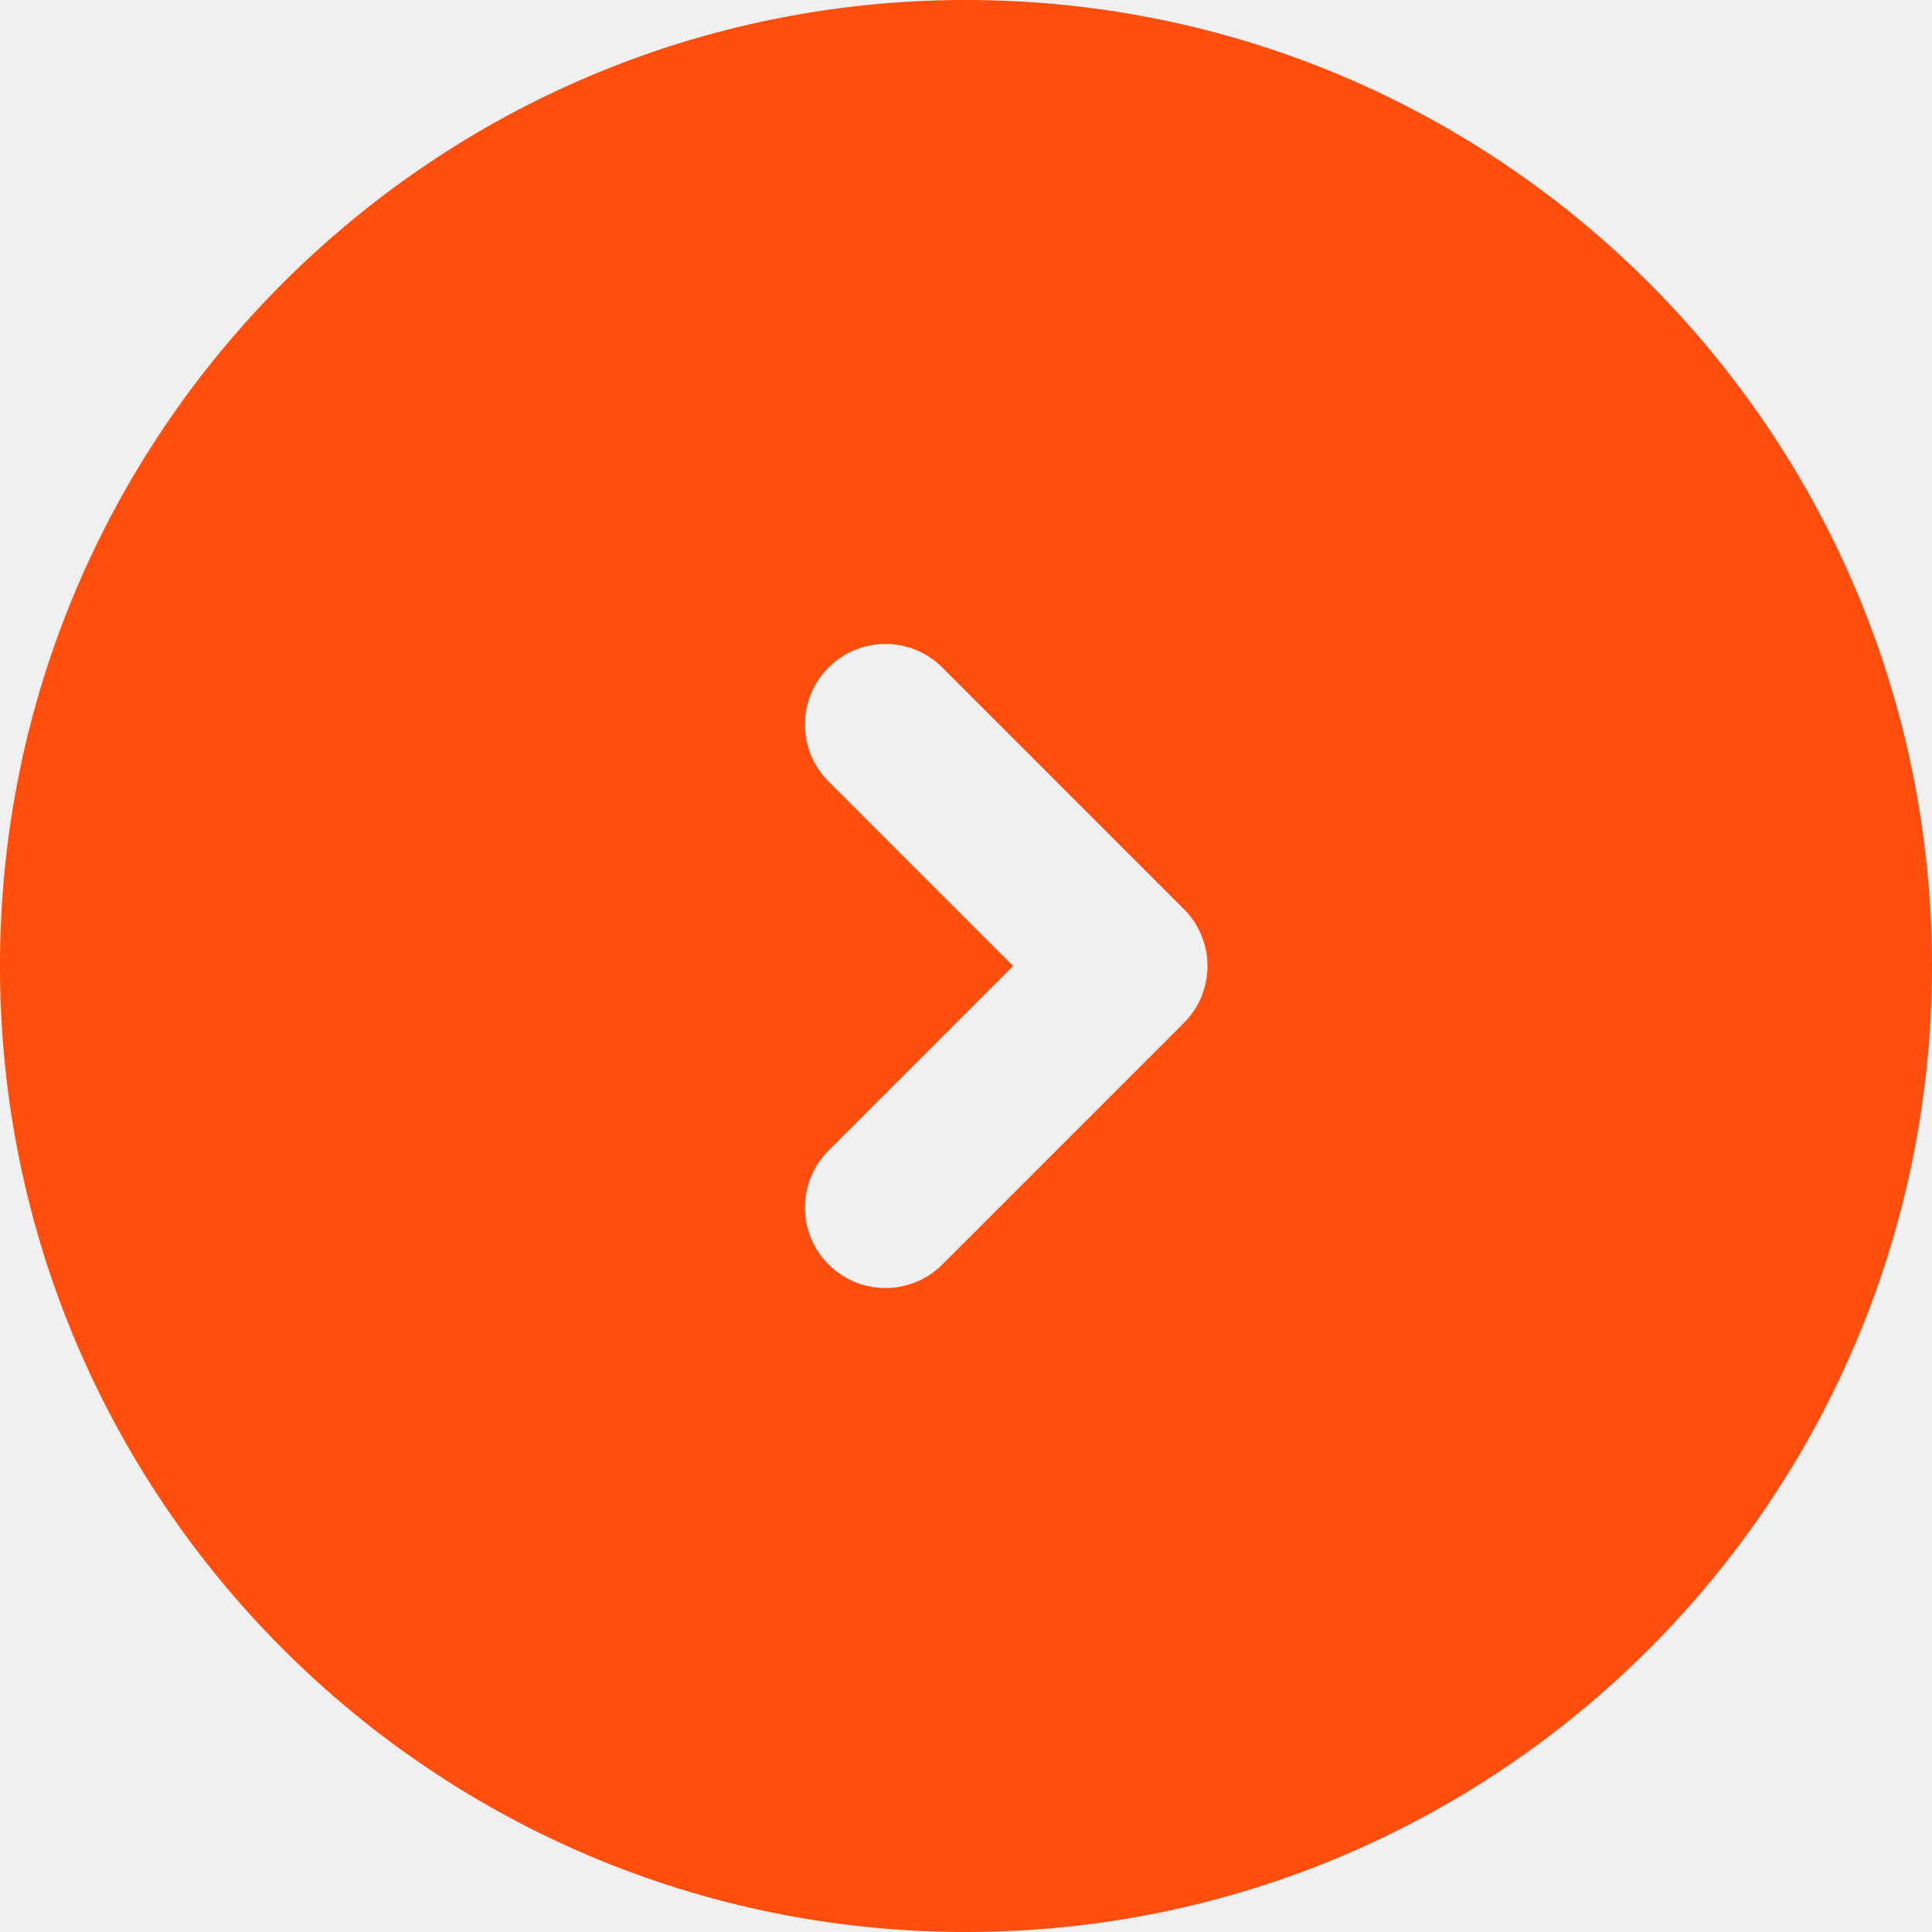
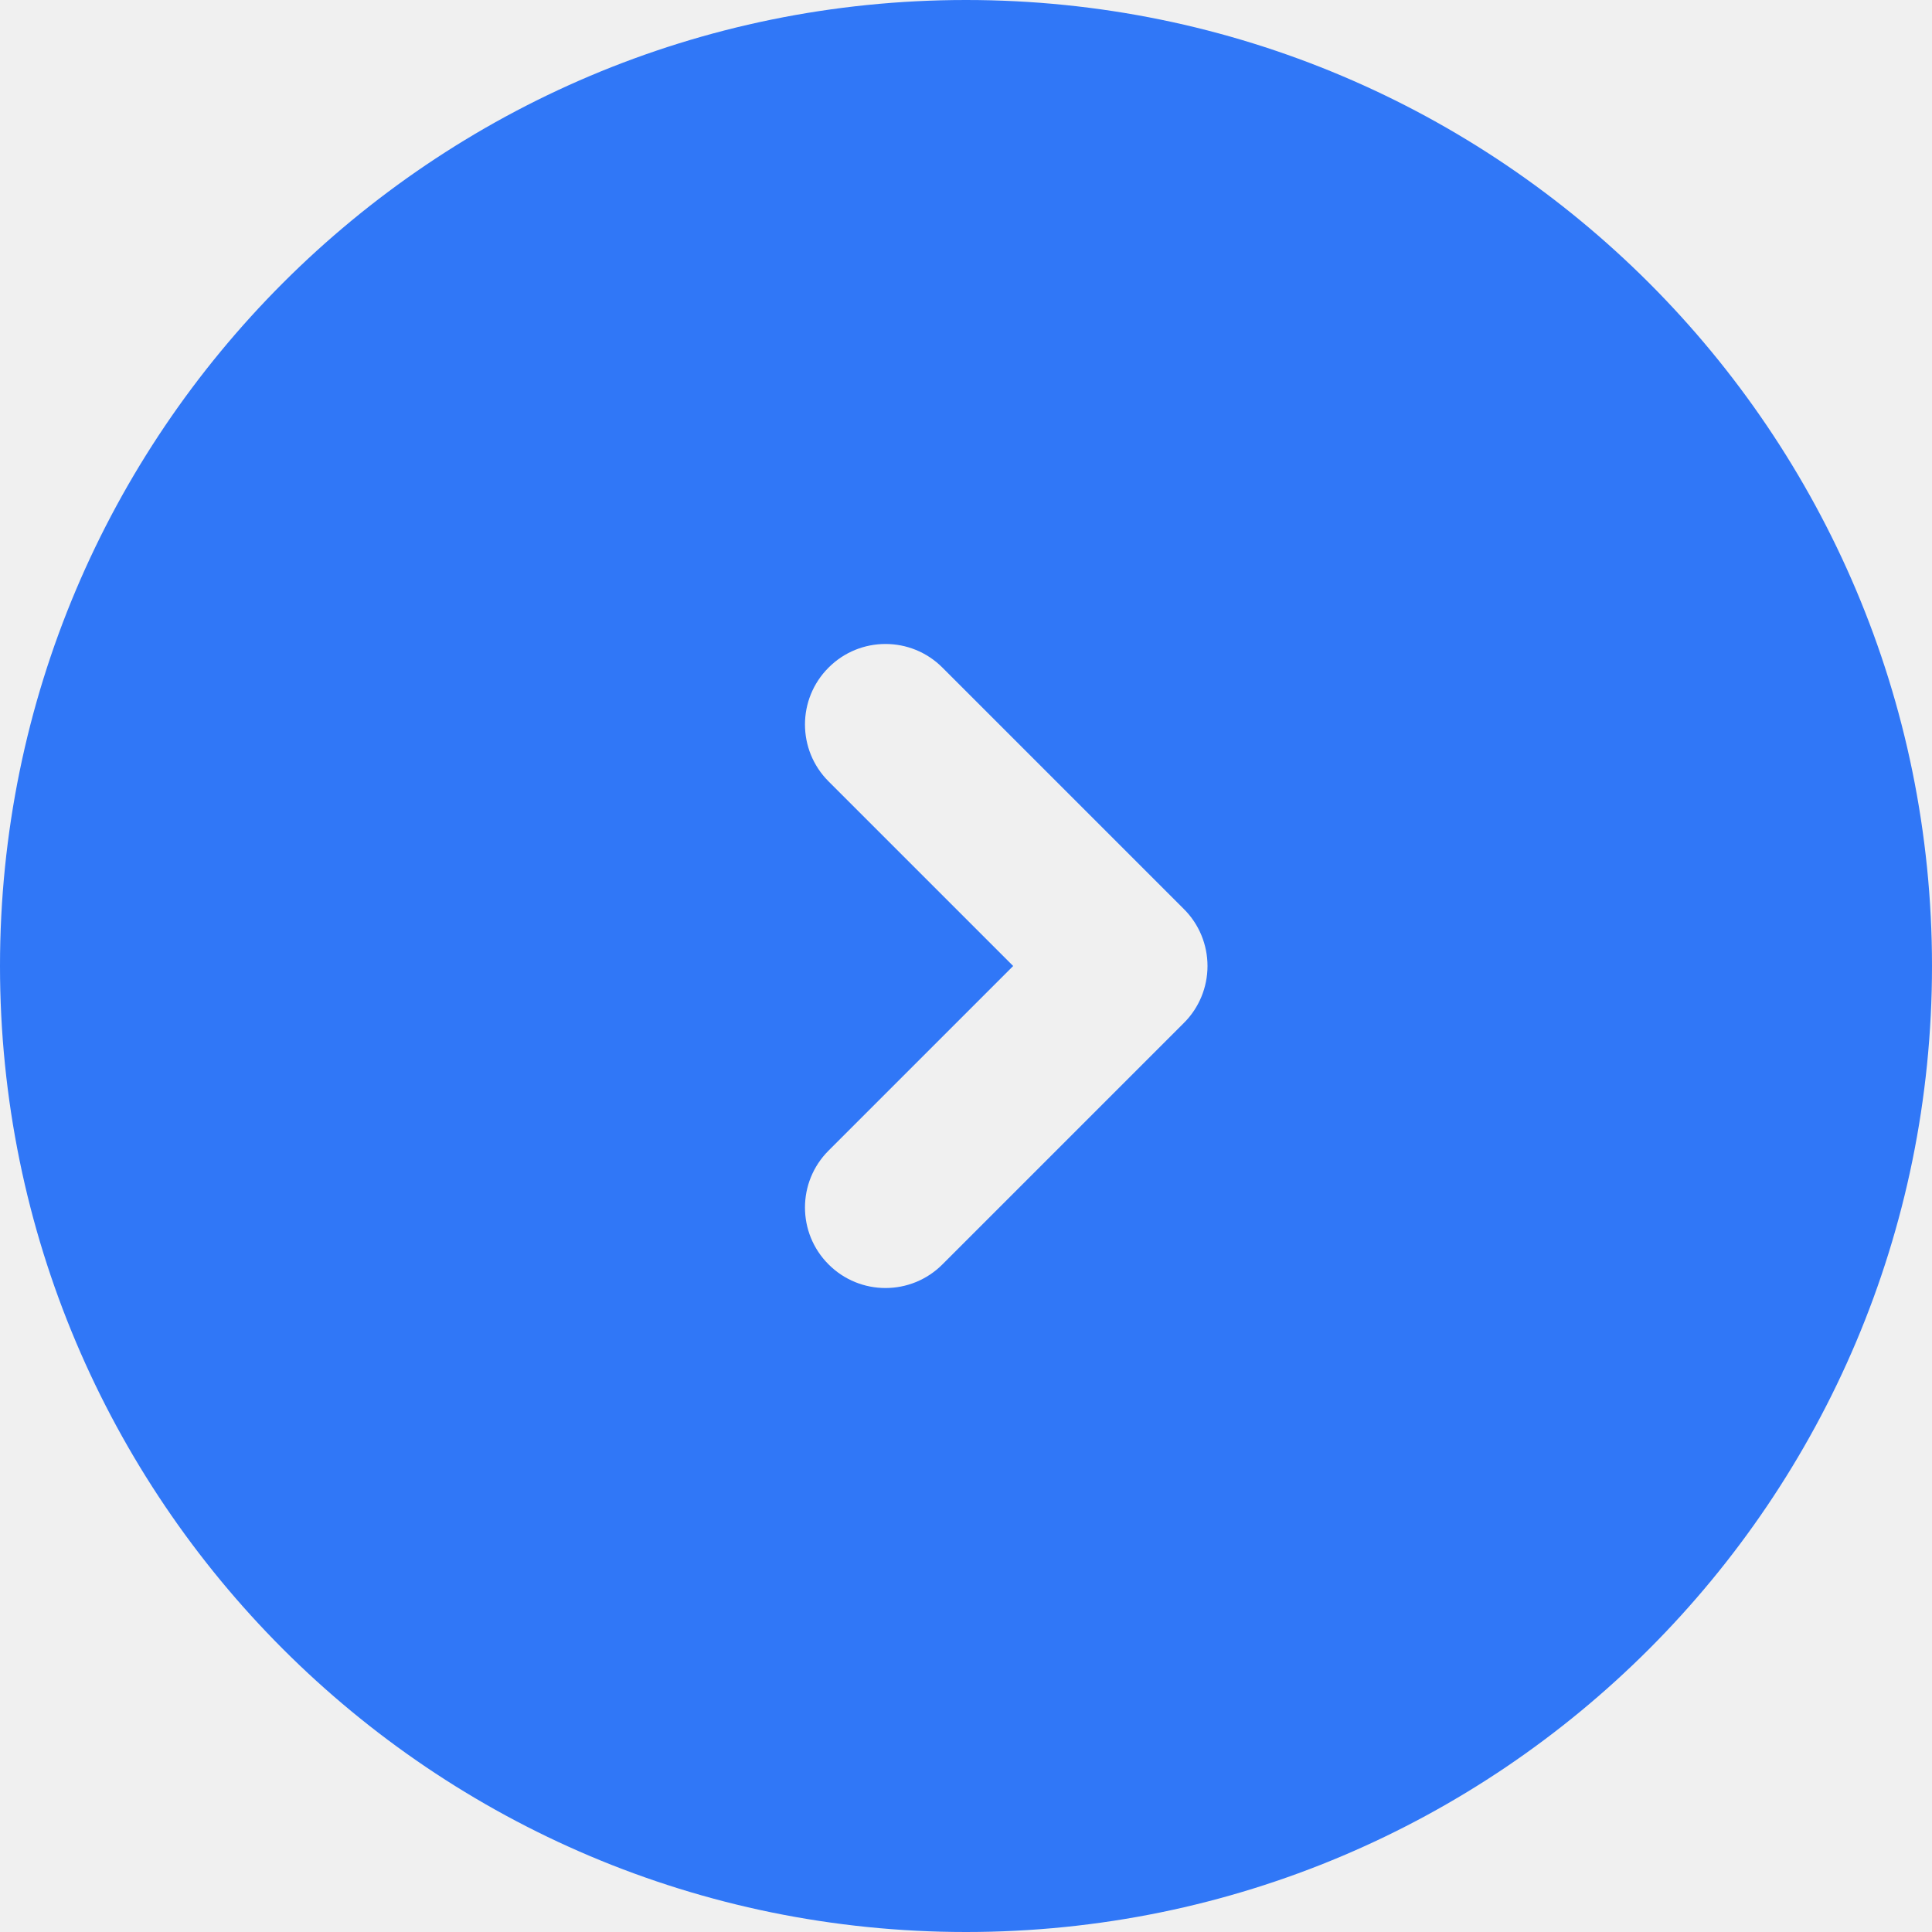
<svg xmlns="http://www.w3.org/2000/svg" width="24" height="24" viewBox="0 0 24 24" fill="none">
-   <path fill-rule="evenodd" clip-rule="evenodd" d="M12 0C5.373 0 0 5.373 0 12C0 18.627 5.373 24 12 24C18.627 24 24 18.627 24 12C24 5.373 18.627 0 12 0ZM11.707 8.293C11.317 7.902 10.683 7.902 10.293 8.293C9.902 8.683 9.902 9.317 10.293 9.707L12.586 12L10.293 14.293C9.902 14.683 9.902 15.317 10.293 15.707C10.683 16.098 11.317 16.098 11.707 15.707L14.707 12.707C14.895 12.52 15 12.265 15 12C15 11.735 14.895 11.48 14.707 11.293L11.707 8.293Z" fill="#FF4E0E" />
+   <g clip-path="url(#clip0_87404_1776)">
+     <path fill-rule="evenodd" clip-rule="evenodd" d="M12 0C5.373 0 0 5.373 0 12C0 18.627 5.373 24 12 24C18.627 24 24 18.627 24 12C24 5.373 18.627 0 12 0ZM11.707 8.293C11.317 7.902 10.683 7.902 10.293 8.293C9.902 8.683 9.902 9.317 10.293 9.707L12.586 12L10.293 14.293C9.902 14.683 9.902 15.317 10.293 15.707C10.683 16.098 11.317 16.098 11.707 15.707L14.707 12.707C14.895 12.52 15 12.265 15 12C15 11.735 14.895 11.48 14.707 11.293L11.707 8.293Z" fill="#3077F7" />
+   </g>
+   <defs>
+     <clipPath id="clip0_87404_1776">
+       <rect width="24" height="24" fill="white" />
+     </clipPath>
+   </defs>
</svg>
